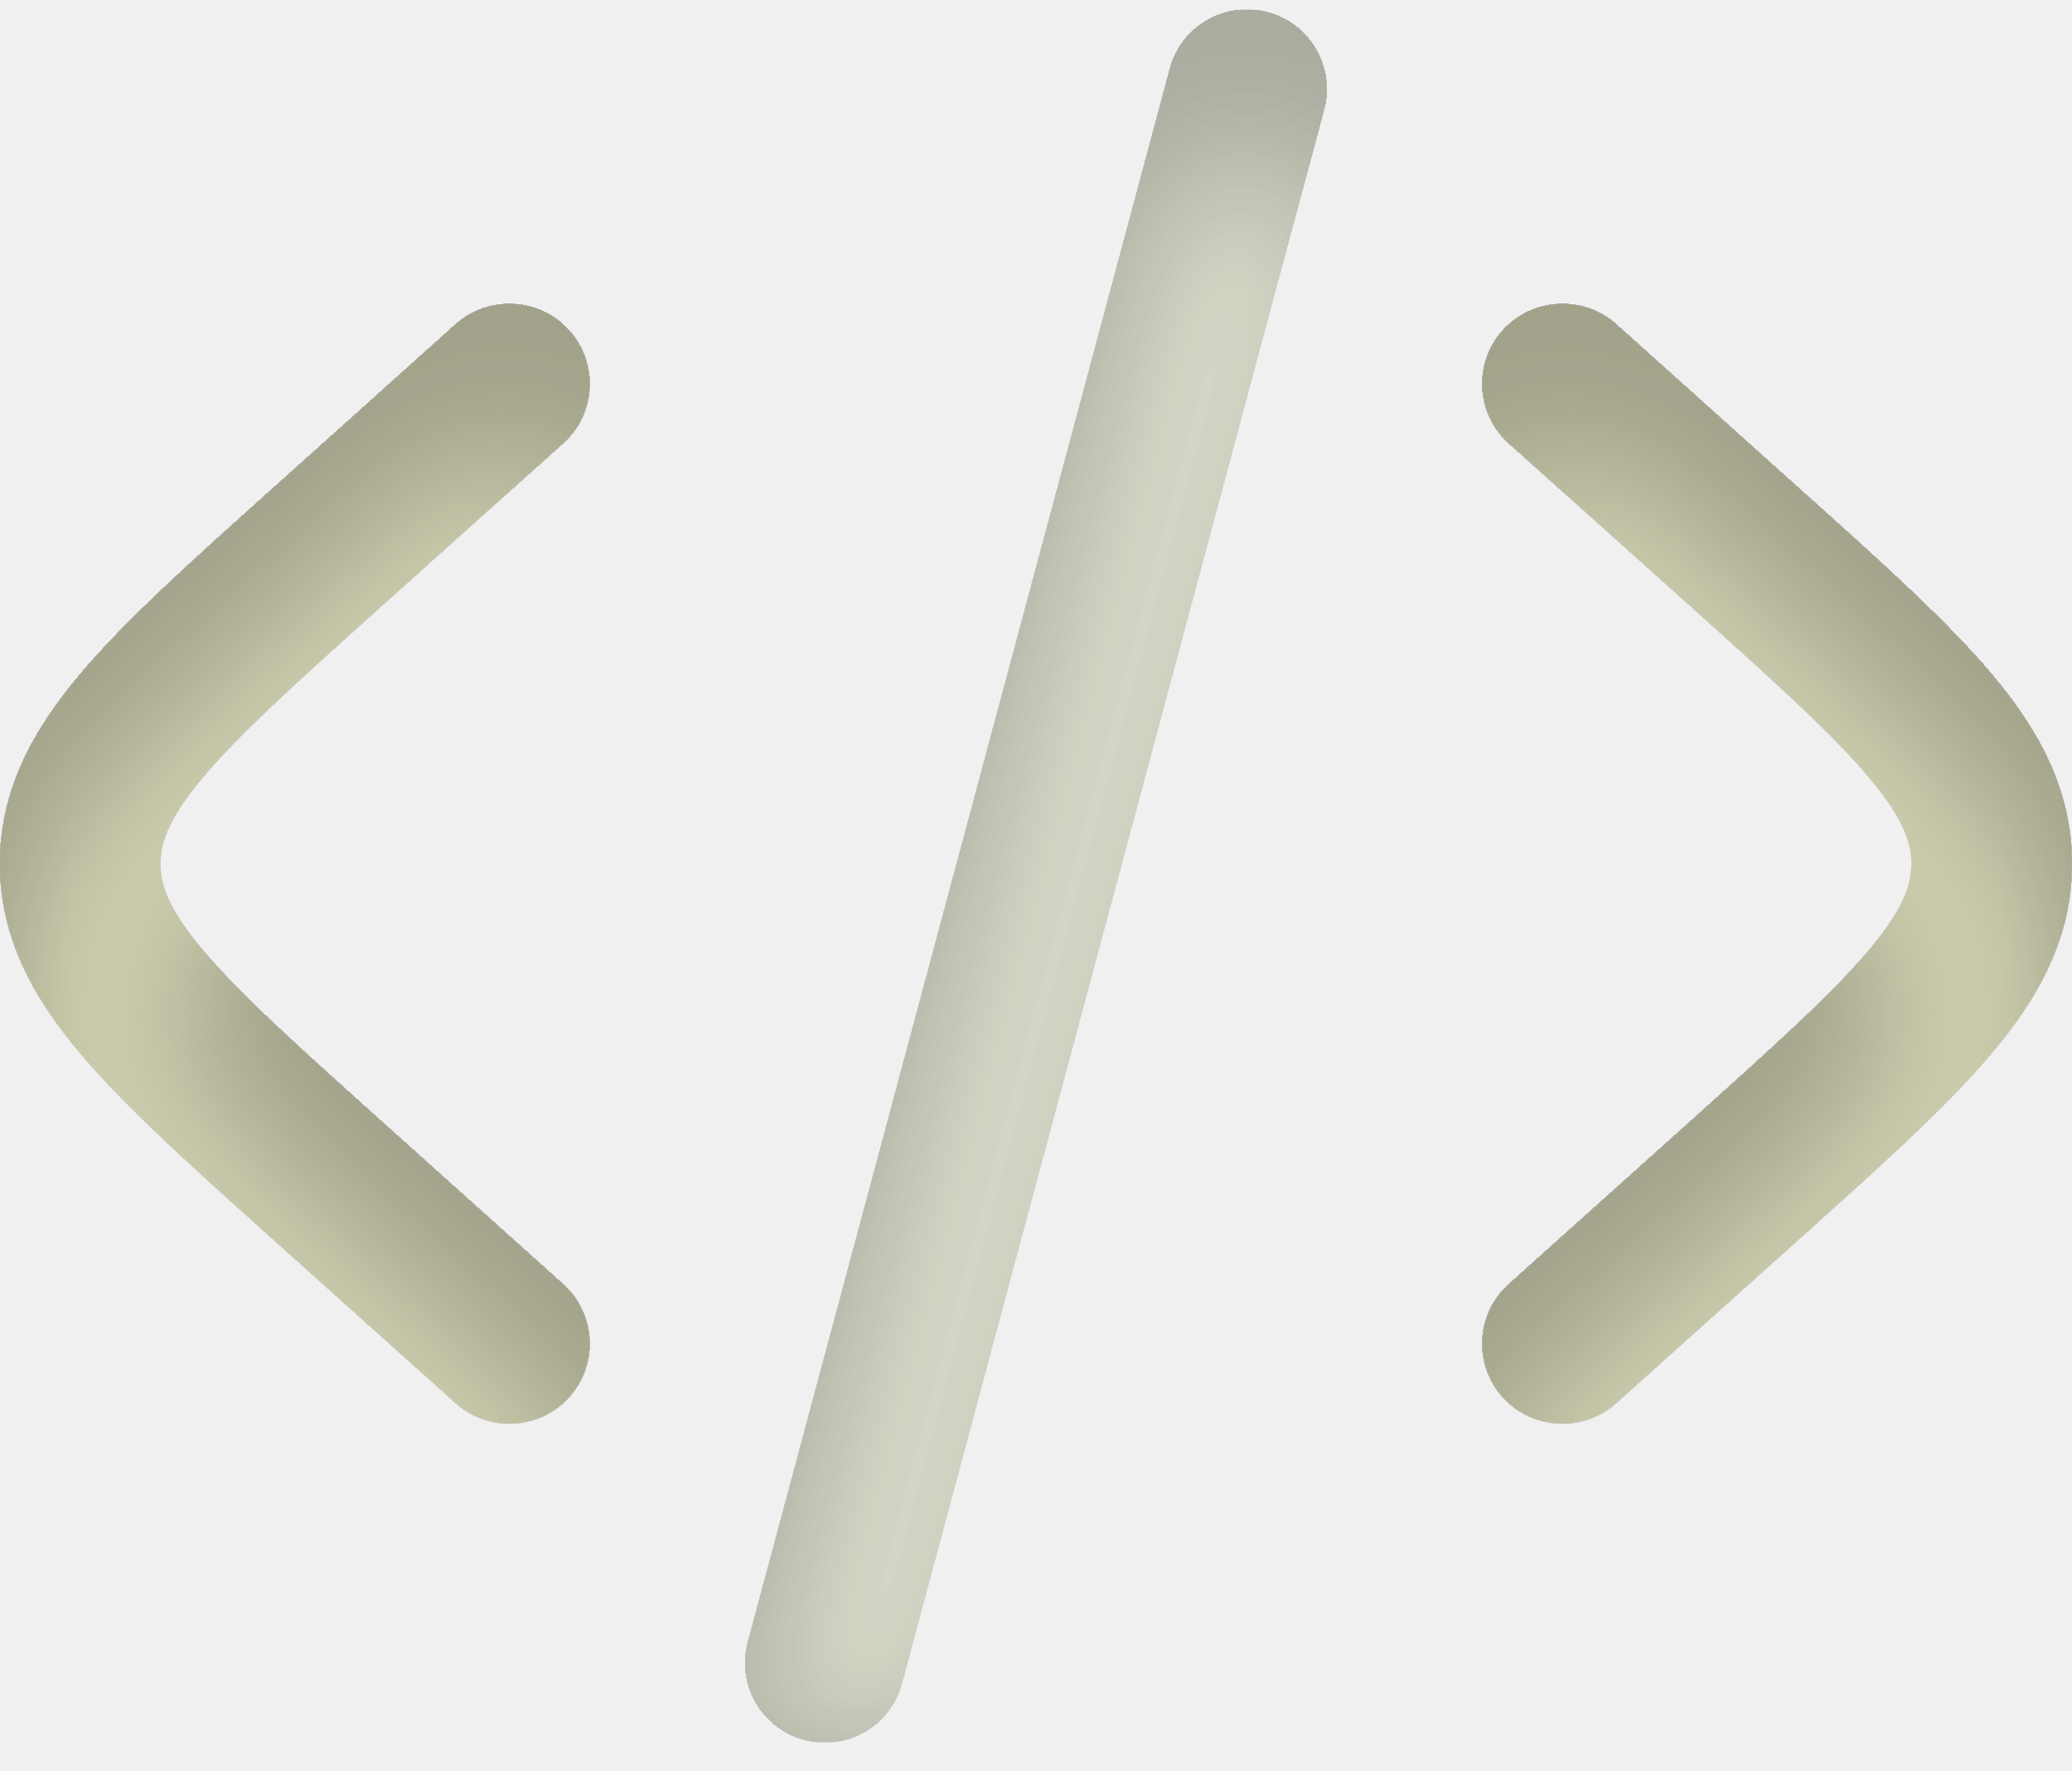
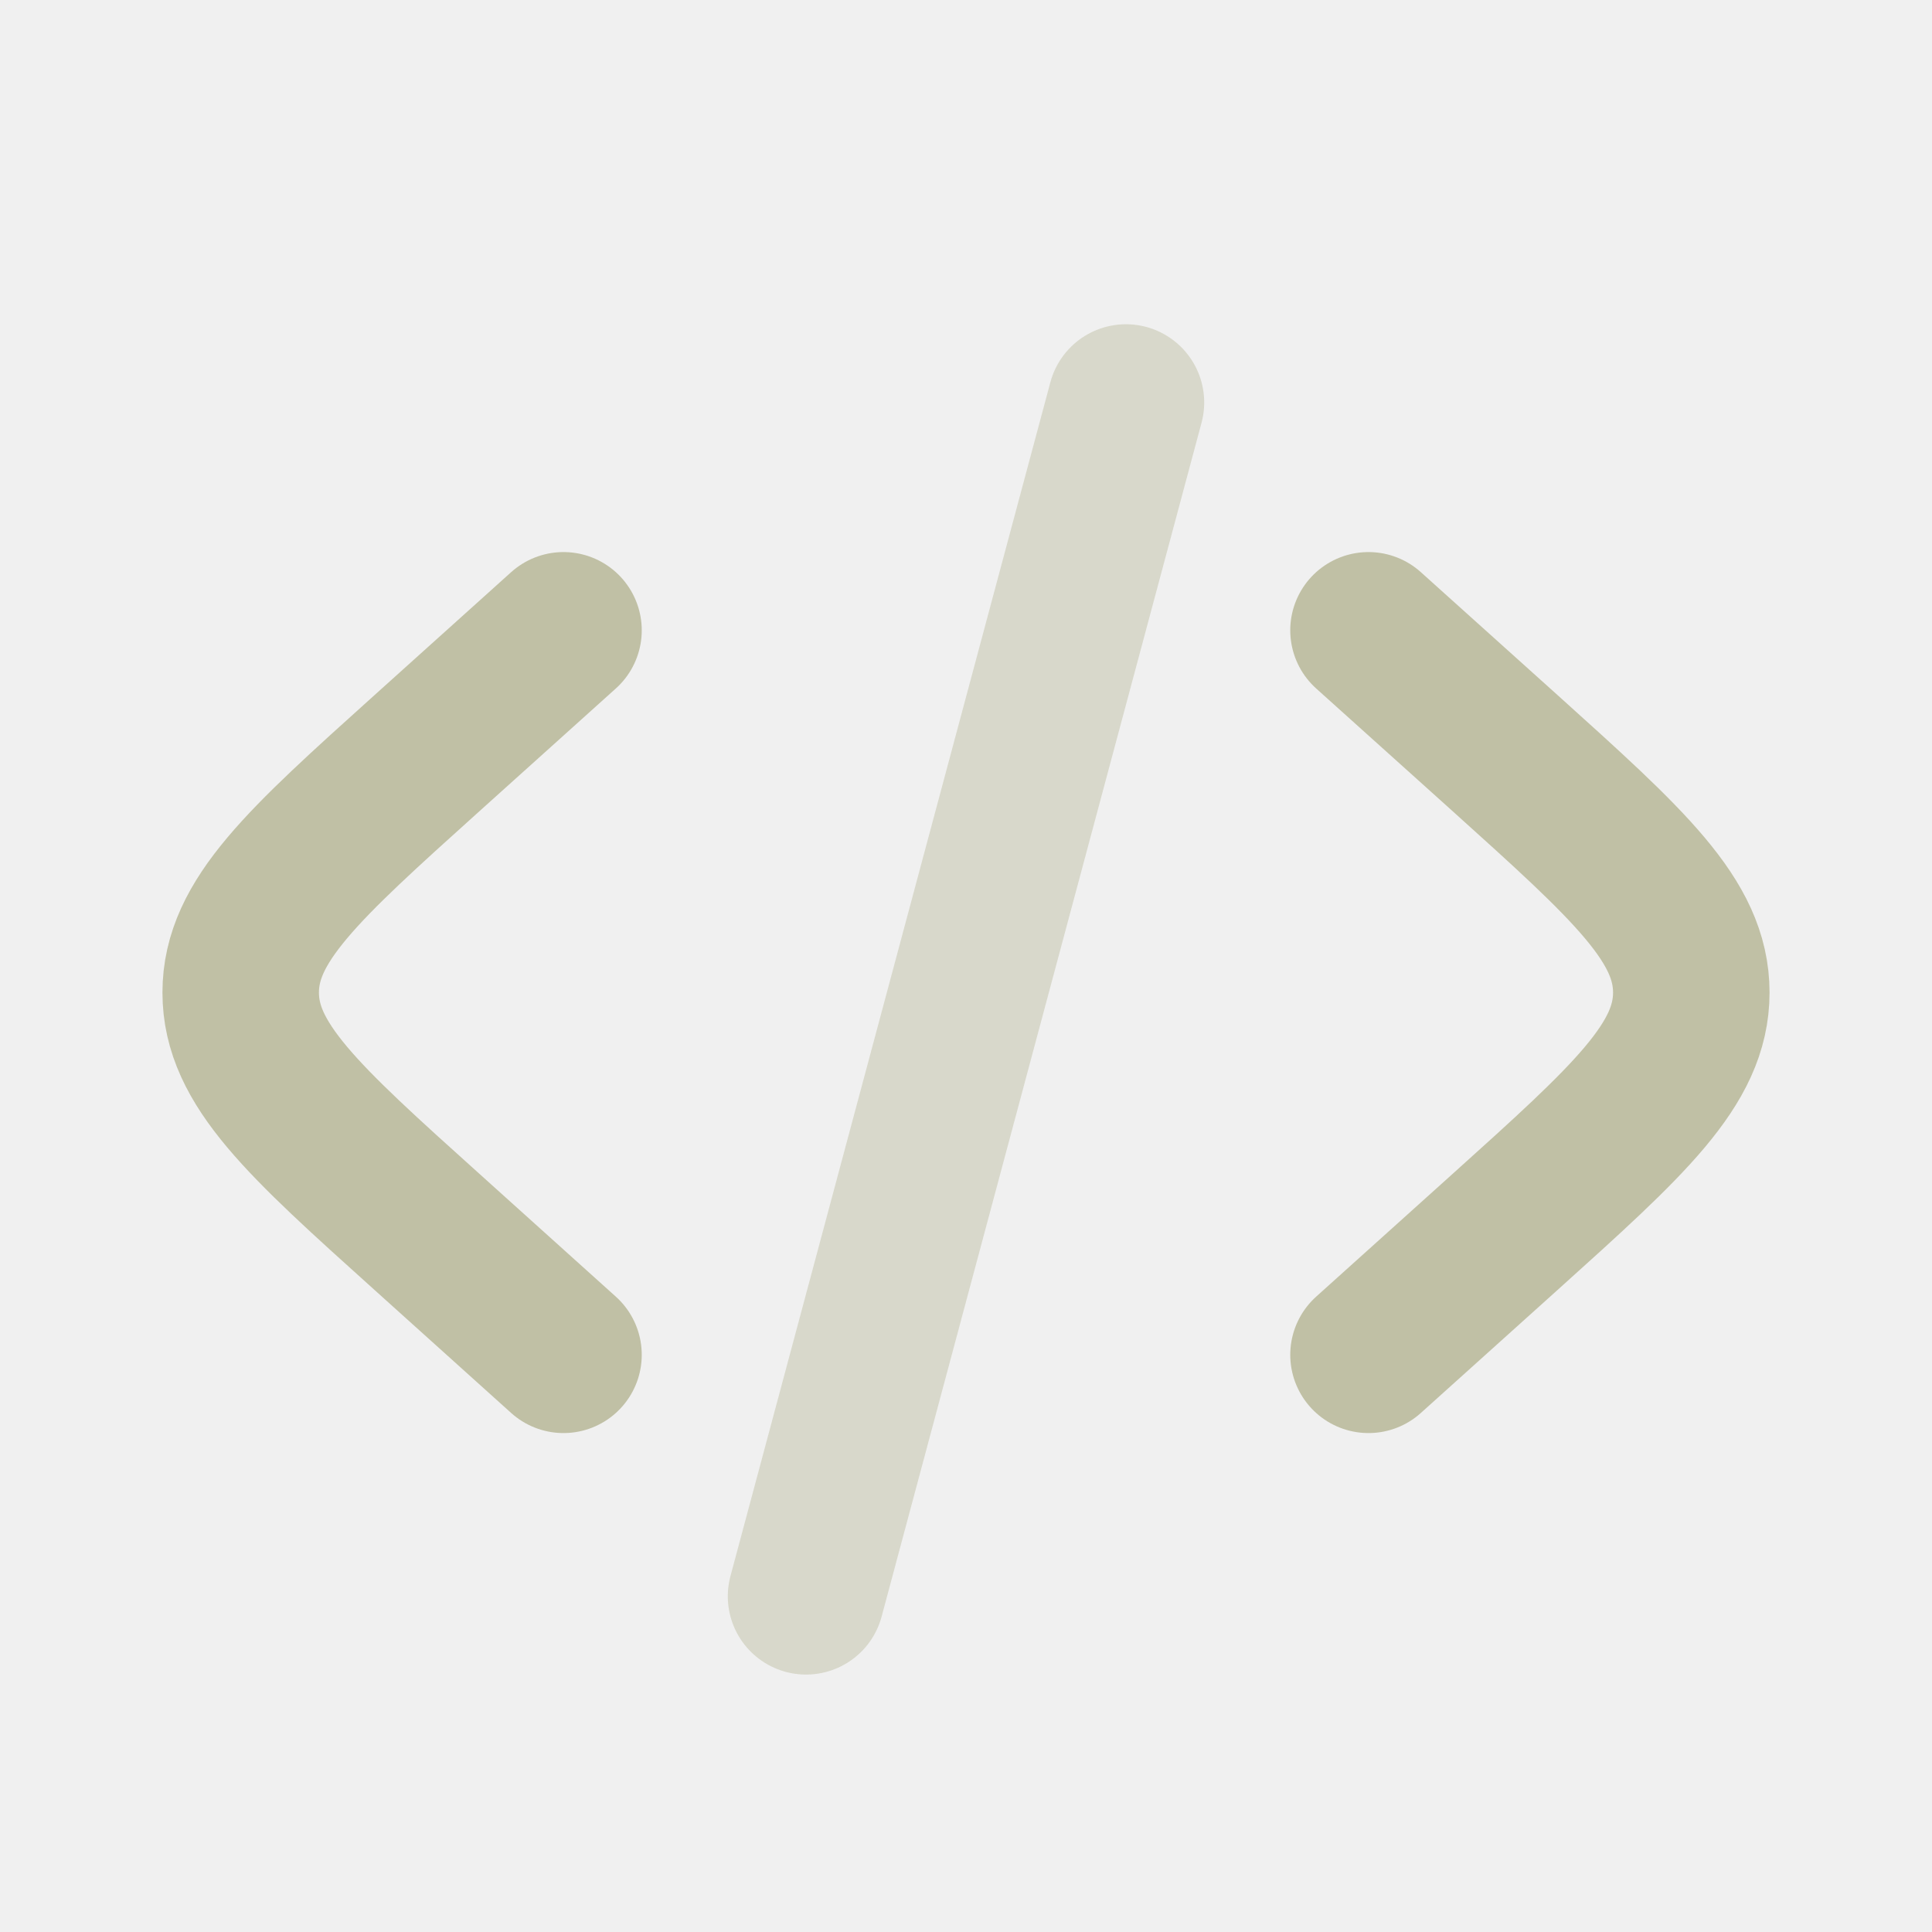
- <svg xmlns="http://www.w3.org/2000/svg" viewBox="0 0 55 47" fill="none">
-   <g clip-path="url(#clip0_1898_669)" filter="url(#filter0_i_1898_669)">
-     <path d="M39.893 8.77C40.68 7.899 42.027 7.828 42.902 8.612L47.837 13.04C49.929 14.916 51.664 16.472 52.855 17.883C54.108 19.367 54.998 20.962 54.998 22.931C54.998 24.899 54.108 26.494 52.855 27.978C51.664 29.389 49.929 30.946 47.837 32.822L42.902 37.249C42.027 38.033 40.68 37.962 39.893 37.091C39.106 36.219 39.177 34.877 40.052 34.092L44.87 29.77C47.108 27.762 48.617 26.402 49.595 25.244C50.533 24.133 50.738 23.484 50.738 22.931C50.738 22.377 50.533 21.729 49.595 20.617C48.617 19.459 47.108 18.099 44.87 16.091L40.052 11.769C39.177 10.985 39.106 9.642 39.893 8.77Z" fill="#D7D7B7" />
-     <path d="M14.945 11.769C15.82 10.985 15.891 9.642 15.104 8.77C14.317 7.899 12.97 7.828 12.095 8.612L7.16 13.04C5.068 14.916 3.333 16.472 2.142 17.883C0.889 19.367 -0.001 20.962 -0.001 22.931C-0.001 24.899 0.889 26.494 2.142 27.978C3.333 29.389 5.068 30.946 7.16 32.822L12.095 37.249C12.97 38.033 14.317 37.962 15.104 37.091C15.891 36.219 15.82 34.877 14.945 34.092L10.127 29.77C7.889 27.762 6.38 26.402 5.402 25.244C4.464 24.133 4.259 23.484 4.259 22.931C4.259 22.377 4.464 21.729 5.402 20.617C6.38 19.459 7.889 18.099 10.127 16.091L14.945 11.769Z" fill="#D7D7B7" />
-     <path opacity="0.5" d="M33.648 0.328C34.776 0.63 35.446 1.789 35.143 2.916L23.939 44.69C23.637 45.817 22.477 46.485 21.349 46.183C20.221 45.881 19.552 44.723 19.854 43.596L31.058 1.822C31.36 0.695 32.52 0.026 33.648 0.328Z" fill="#D7D7B7" />
+ <svg xmlns="http://www.w3.org/2000/svg" viewBox="0 0 24 24" fill="none">
+   <g id="SVGRepo_bgCarrier" stroke-width="0" />
+   <g id="SVGRepo_tracerCarrier" stroke-linecap="round" stroke-linejoin="round" />
+   <g id="SVGRepo_iconCarrier">
+     <path d="M17 7.83L18.697 9.356C20.239 10.745 21.01 11.439 21.01 12.33C21.01 13.22 20.239 13.915 18.697 15.303L17 16.83" stroke="#c0c0a5" stroke-width="1.944" stroke-linecap="round" />
+     <path opacity="0.5" d="M13.987 5L10.013 19.83" stroke="#c0c0a5" stroke-width="1.944" stroke-linecap="round" />
+     <path d="M7 7.83L5.304 9.356C3.761 10.745 2.99 11.439 2.99 12.33C2.99 13.22 3.761 13.915 5.304 15.303L7 16.83" stroke="#c0c0a5" stroke-width="1.944" stroke-linecap="round" />
  </g>
-   <defs>
-     <filter id="filter0_i_1898_669" x="-0.001" y="0.256" width="55" height="50" filterUnits="userSpaceOnUse" color-interpolation-filters="sRGB">
-       <feFlood flood-opacity="0" result="BackgroundImageFix" />
-       <feBlend mode="normal" in="SourceGraphic" in2="BackgroundImageFix" result="shape" />
-       <feColorMatrix in="SourceAlpha" type="matrix" values="0 0 0 0 0 0 0 0 0 0 0 0 0 0 0 0 0 0 127 0" result="hardAlpha" />
-       <feOffset dy="4" />
-       <feGaussianBlur stdDeviation="2" />
-       <feComposite in2="hardAlpha" operator="arithmetic" k2="-1" k3="1" />
-       <feColorMatrix type="matrix" values="0 0 0 0 0 0 0 0 0 0 0 0 0 0 0 0 0 0 0.25 0" />
-       <feBlend mode="normal" in2="shape" result="effect1_innerShadow_1898_669" />
-     </filter>
-     <clipPath id="clip0_1898_669">
-       <rect width="55" height="46" fill="white" transform="translate(-0.00146484 0.255859)" />
-     </clipPath>
-   </defs>
</svg>
